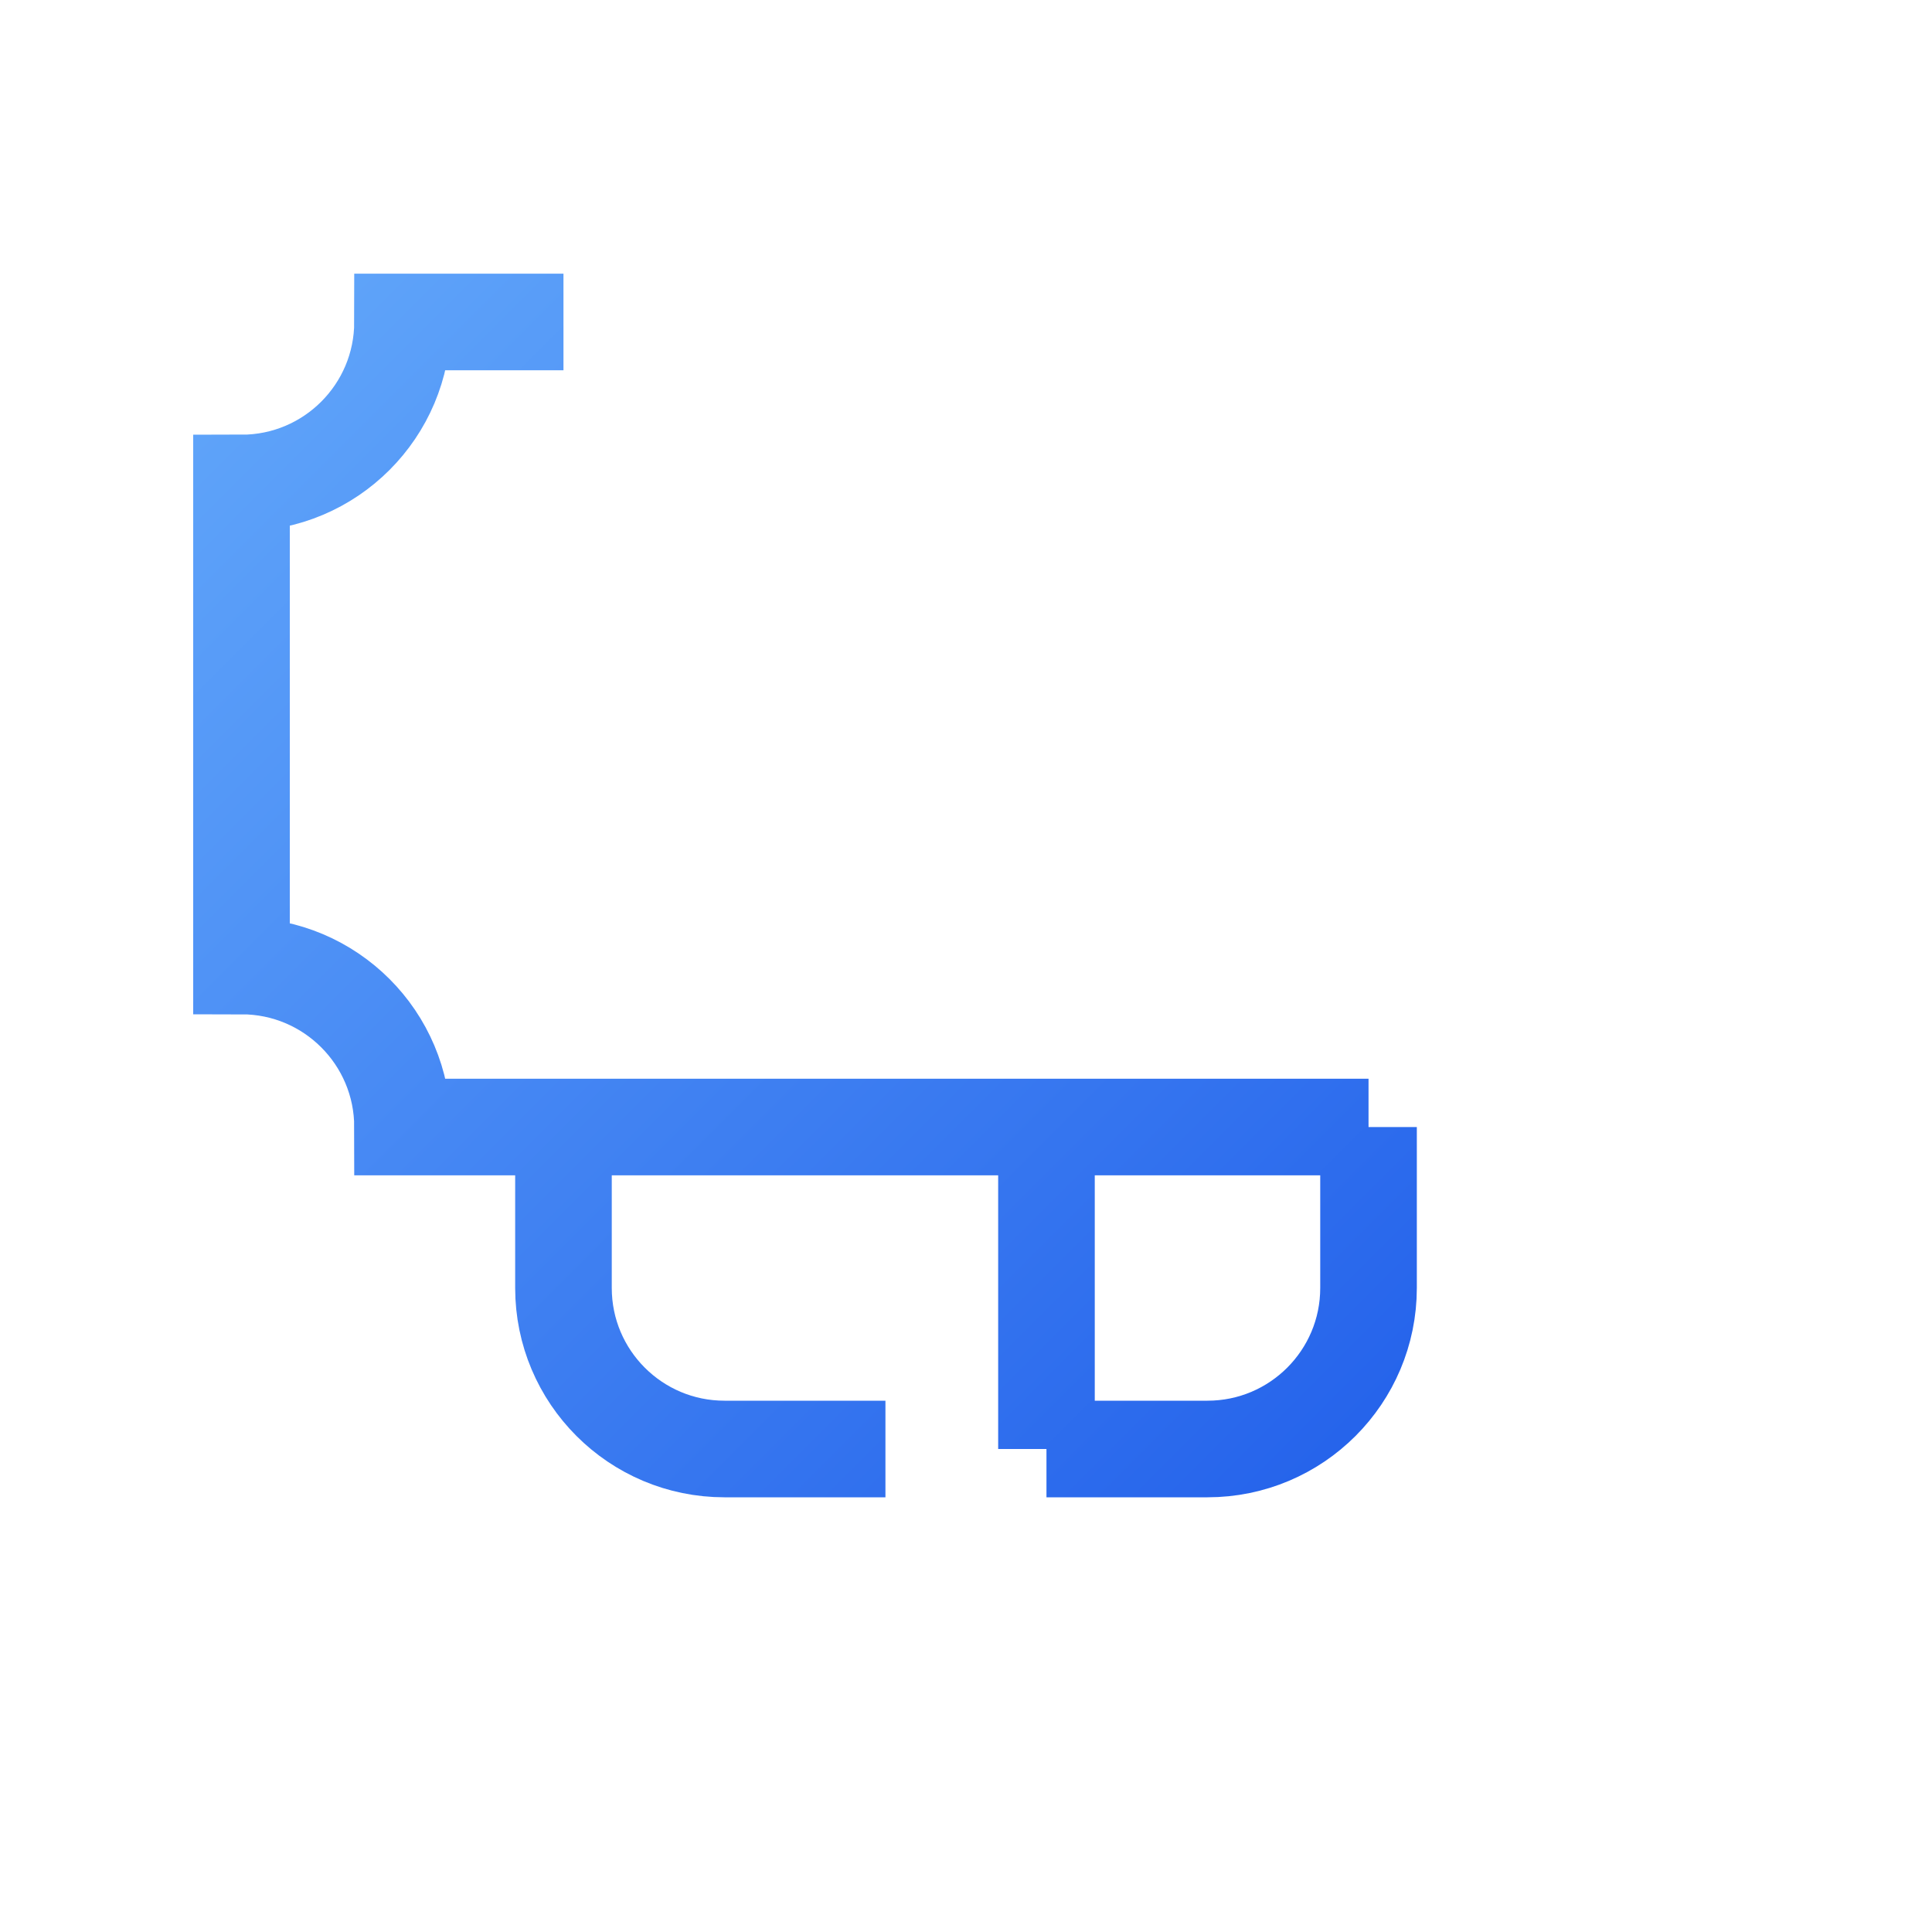
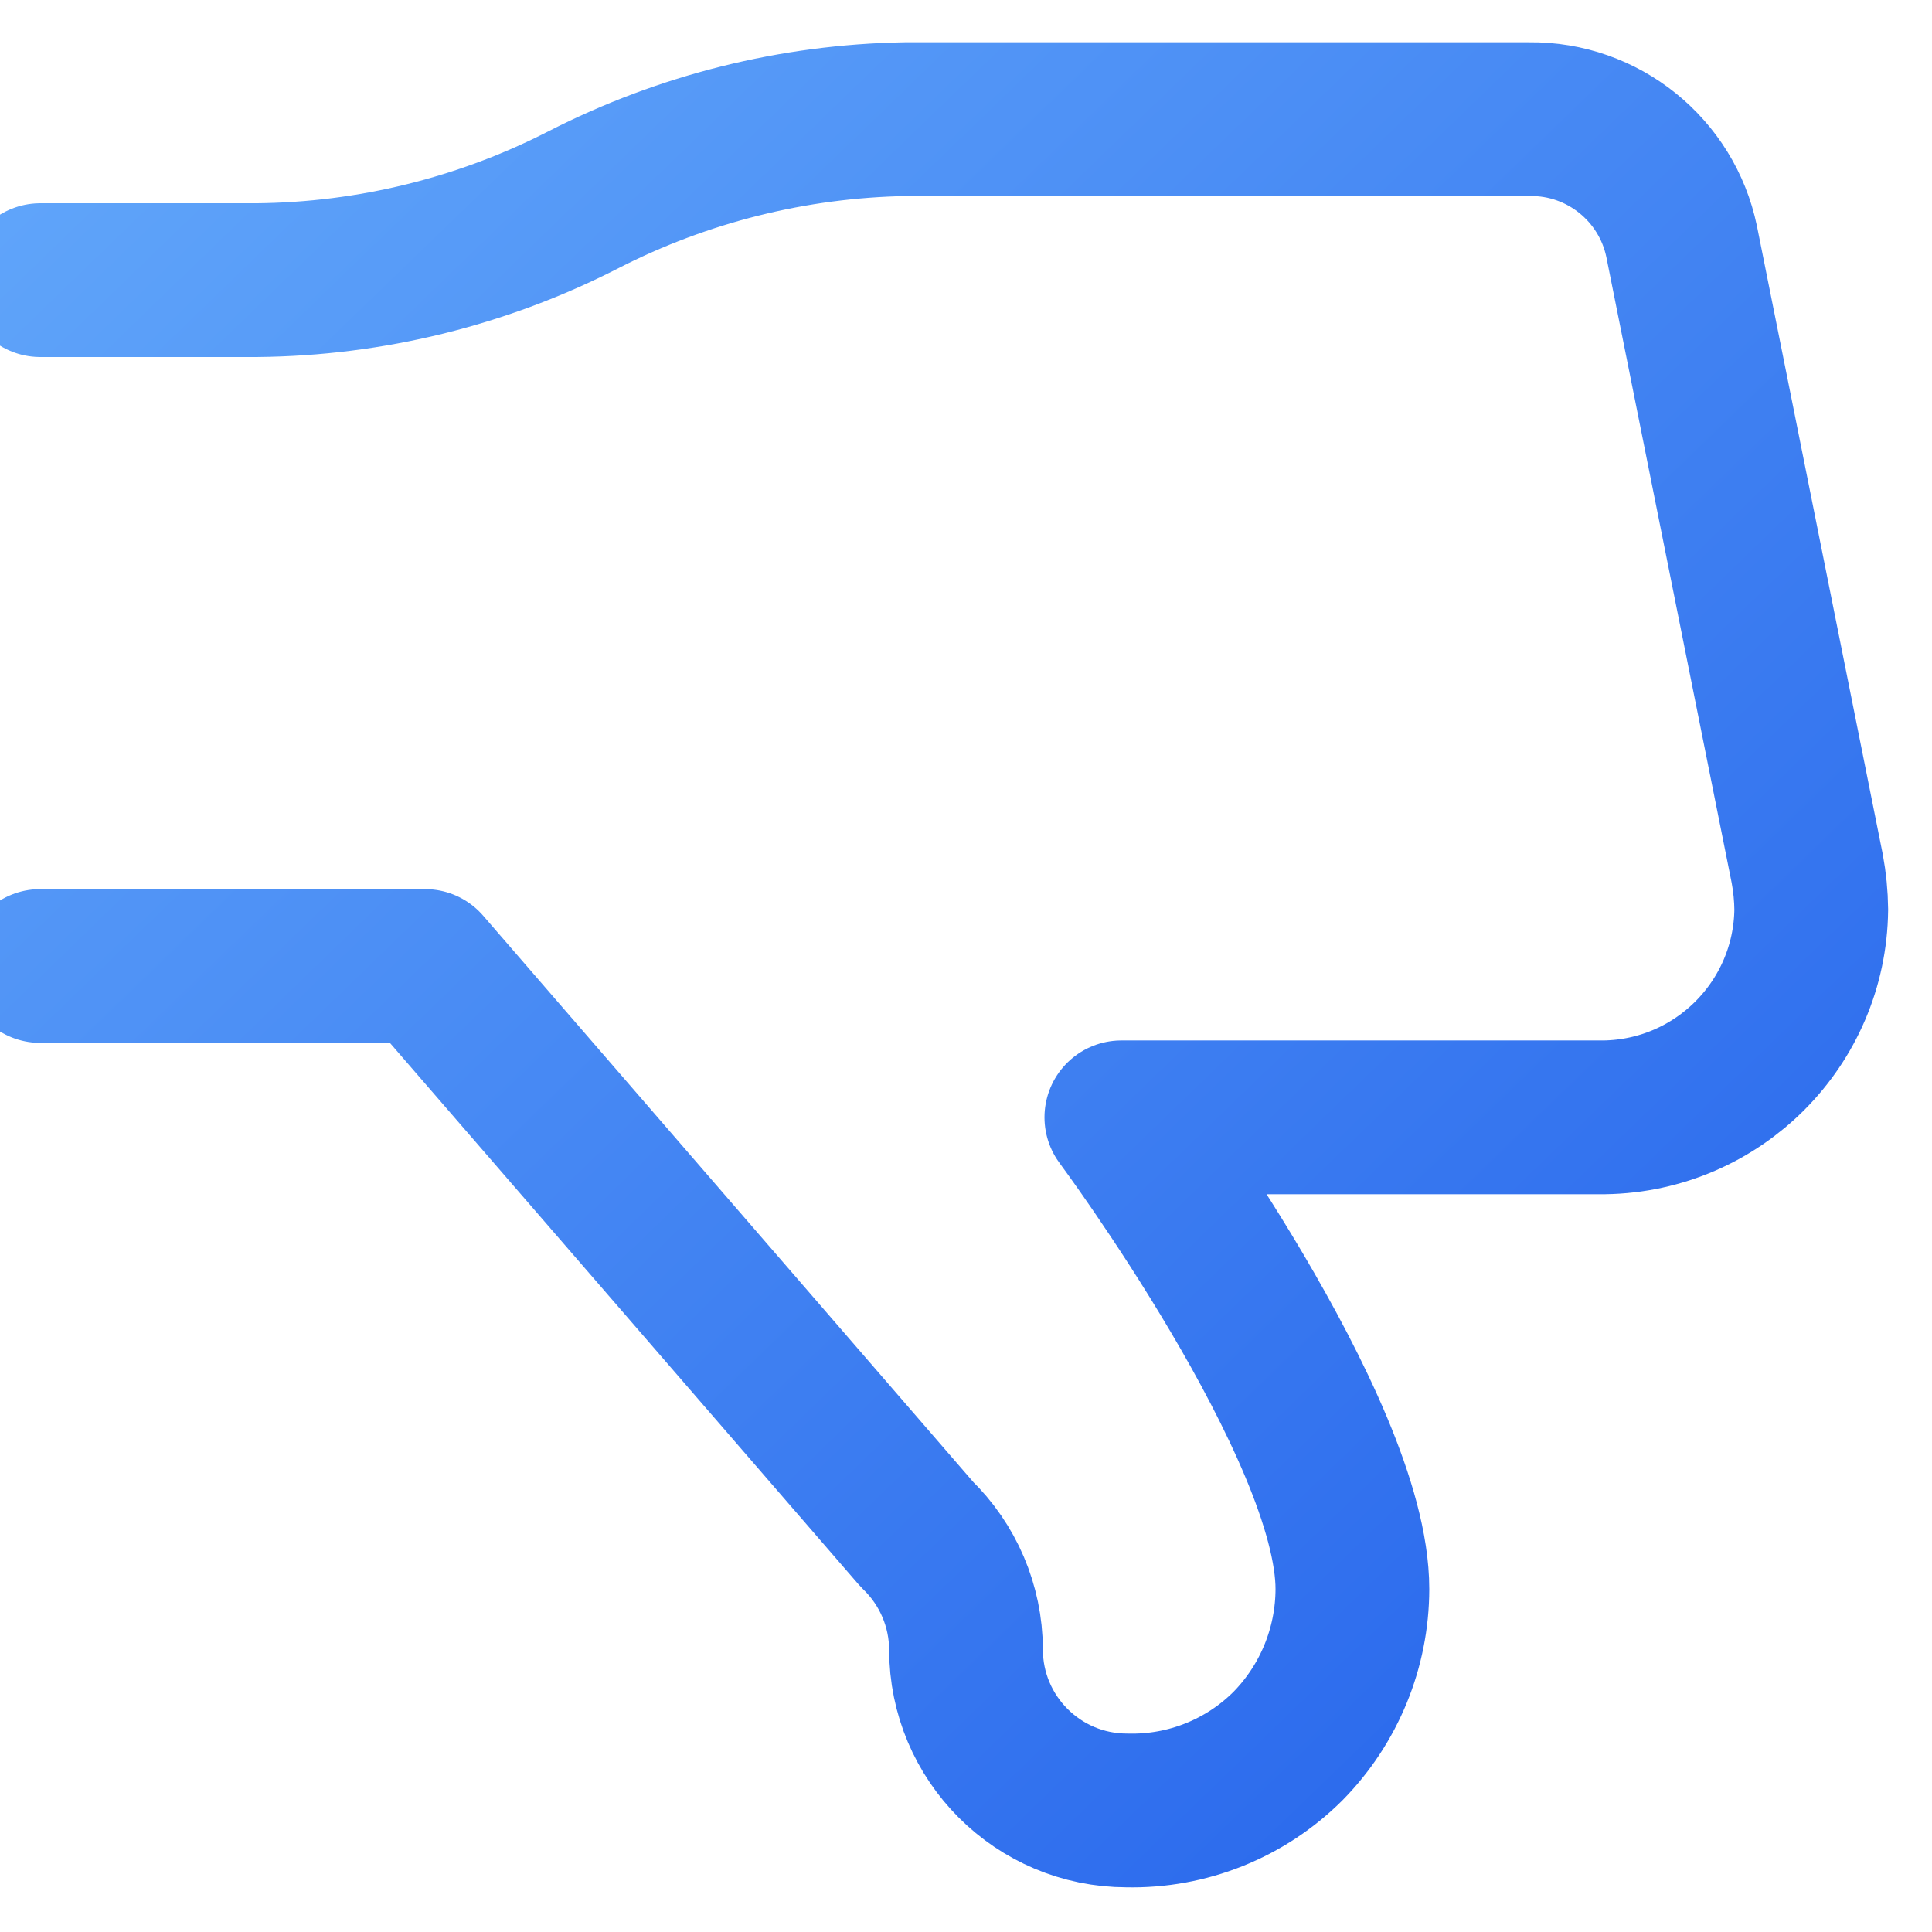
- <svg xmlns="http://www.w3.org/2000/svg" width="20" height="20" viewBox="0 0 20 20" fill="none">
+ <svg xmlns="http://www.w3.org/2000/svg" width="24" height="24" viewBox="0 0 24 24" fill="none">
  <defs>
    <linearGradient id="blueGradient" x1="0%" y1="0%" x2="100%" y2="100%">
      <stop offset="0%" style="stop-color:#60A5FA;stop-opacity:1" />
      <stop offset="100%" style="stop-color:#2563EB;stop-opacity:1" />
    </linearGradient>
  </defs>
-   <path d="M5.833 11.667H4.167A1.667 1.667 0 002.5 10V5a1.667 1.667 0 001.667-1.667h1.666M5.833 11.667V13.333a1.667 1.667 0 001.667 1.667h1.666M5.833 11.667h8.334M10.833 15v-3.333M10.833 15h1.667a1.667 1.667 0 001.667-1.667v-1.666M10.833 11.667h2.5" stroke="url(#blueGradient)" strokeWidth="1.5" strokeLinecap="round" strokeLinejoin="round" />
+   <path d="M.5,12H5.28l6.11,7.06A2,2,0,0,1,12,20.49a2,2,0,0,0,2,2,2.74,2.74,0,0,0,2-.8,2.79,2.79,0,0,0,.8-1.95c0-2-2.87-5.86-2.87-5.86h6A2.61,2.61,0,0,0,22.5,11.3a2.94,2.94,0,0,0-.05-.51L20.89,3A1.91,1.91,0,0,0,19,1.48H11.25a9.13,9.13,0,0,0-4,1h0a9.08,9.08,0,0,1-4.06,1H.5" stroke="url(#blueGradient)" stroke-width="1.91" stroke-miterlimit="10" fill="none" stroke-linecap="round" stroke-linejoin="round" />
</svg>
